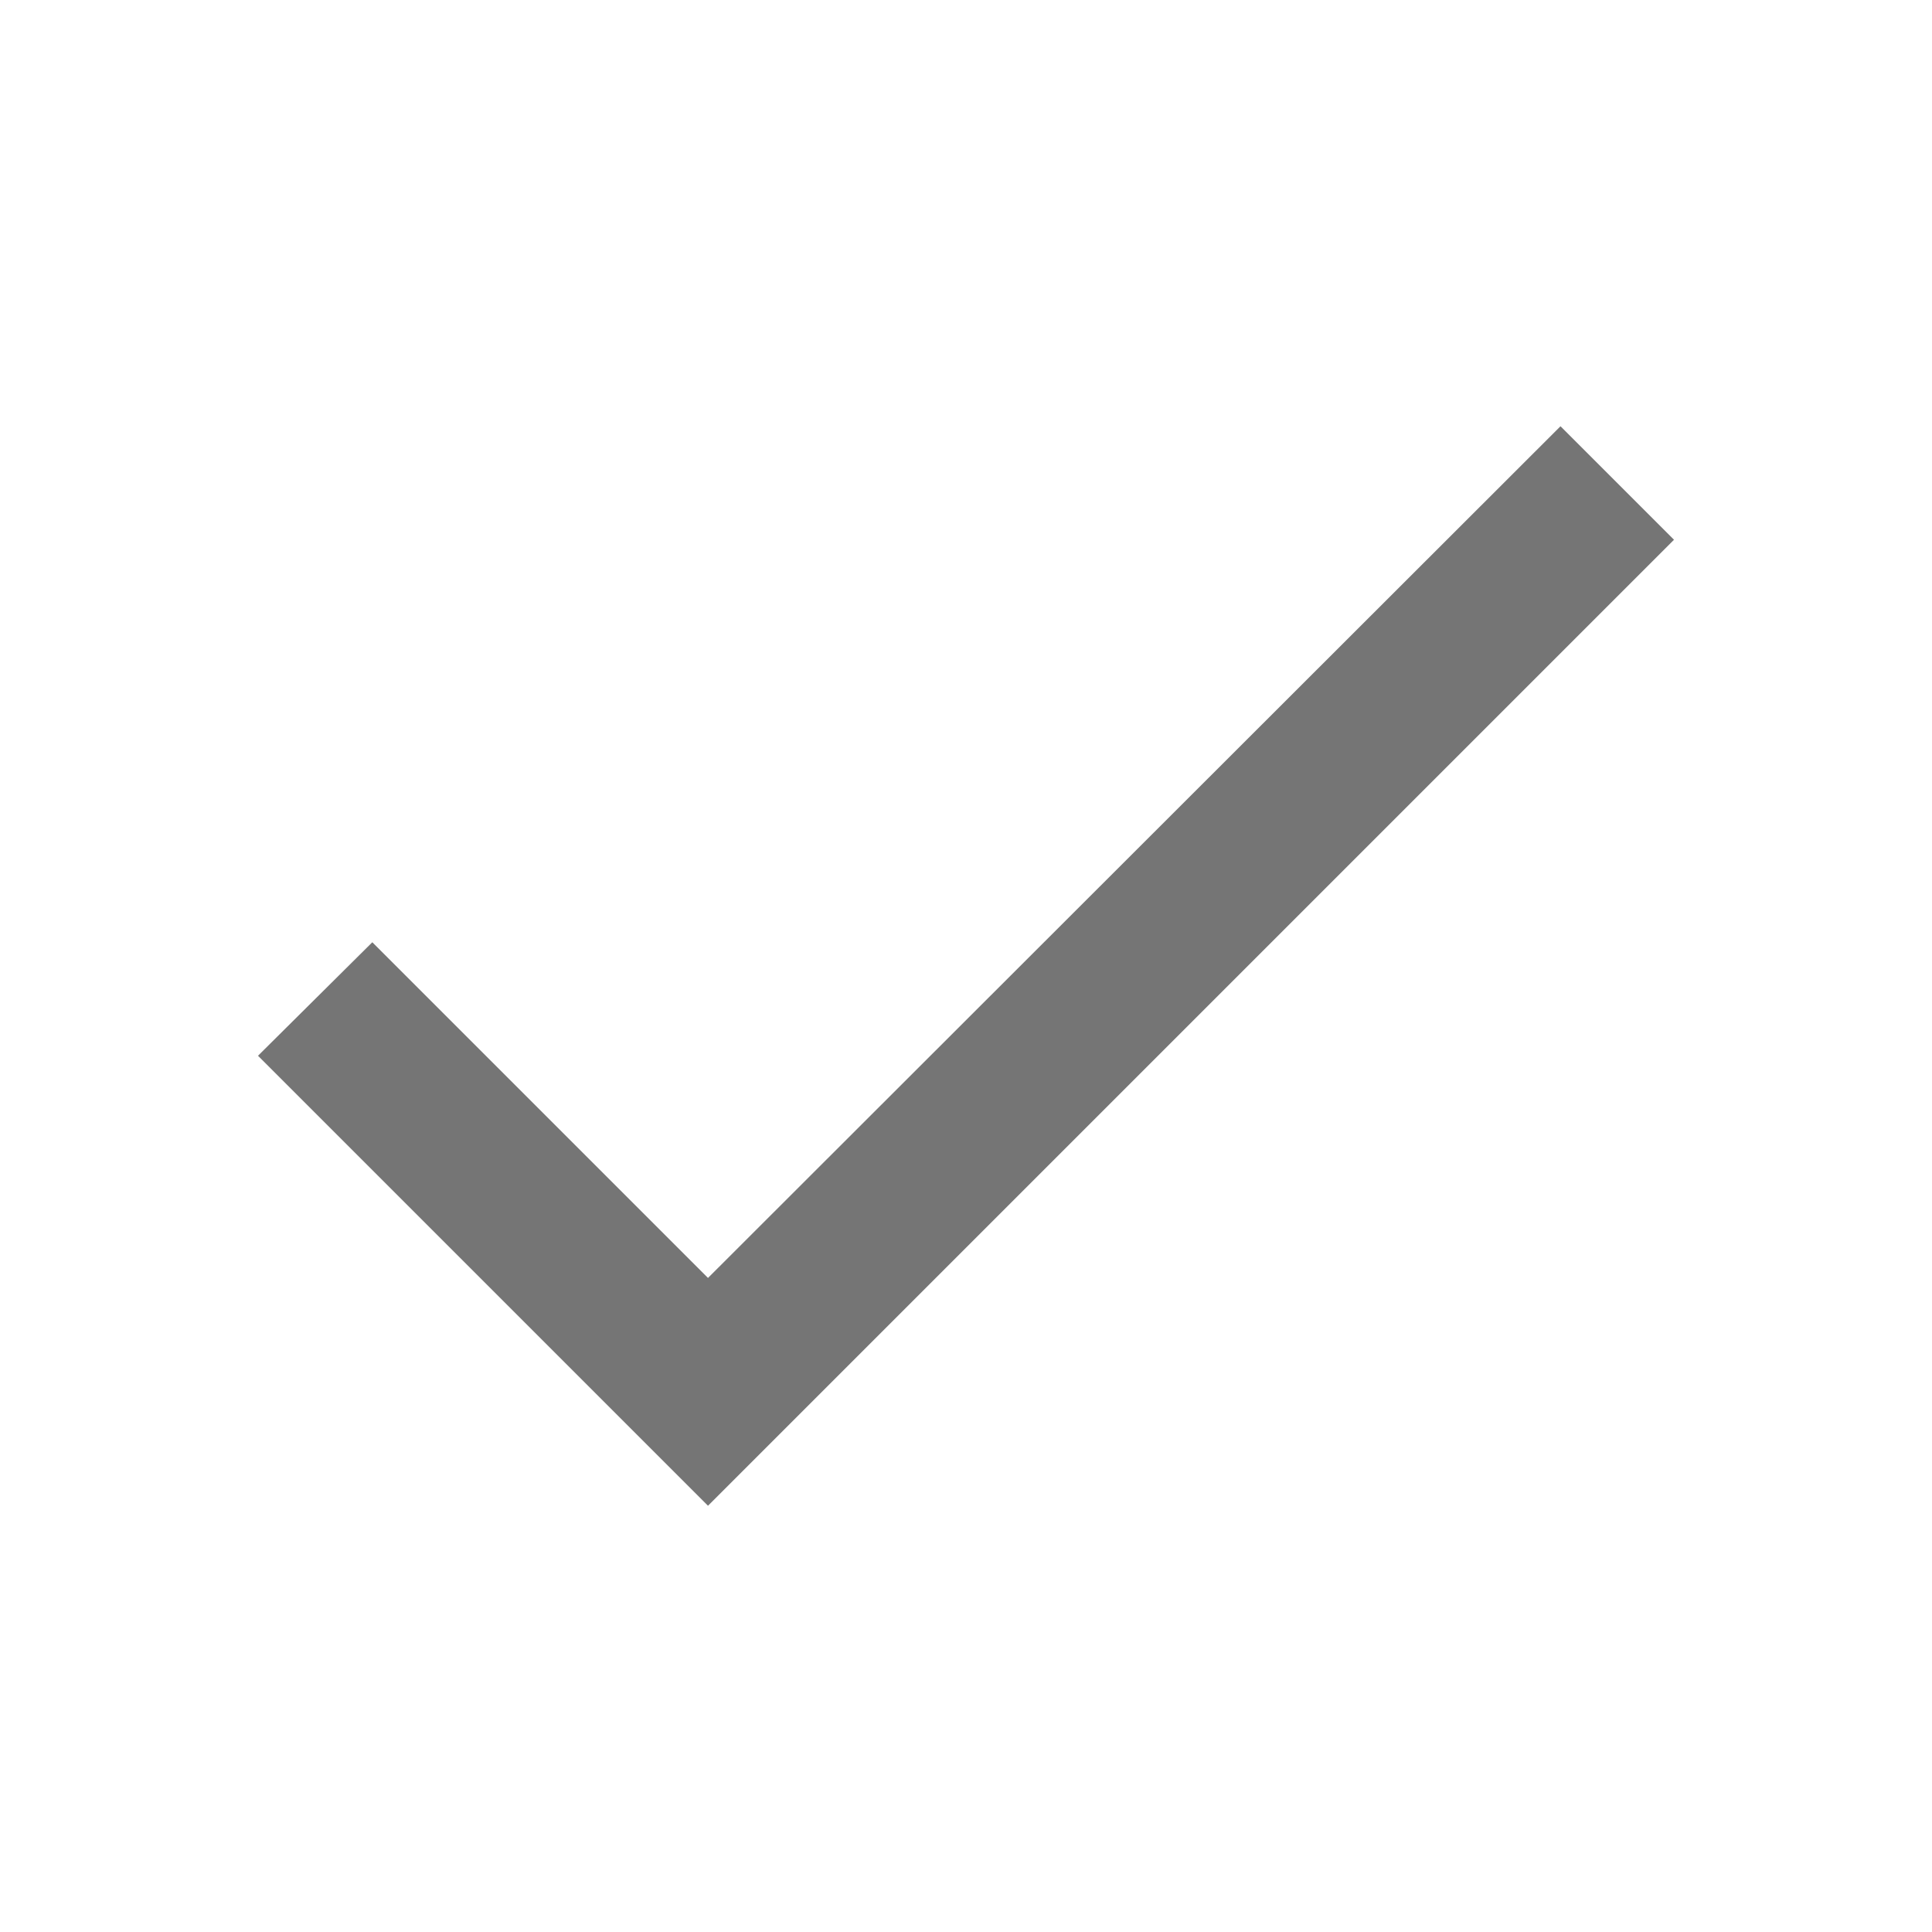
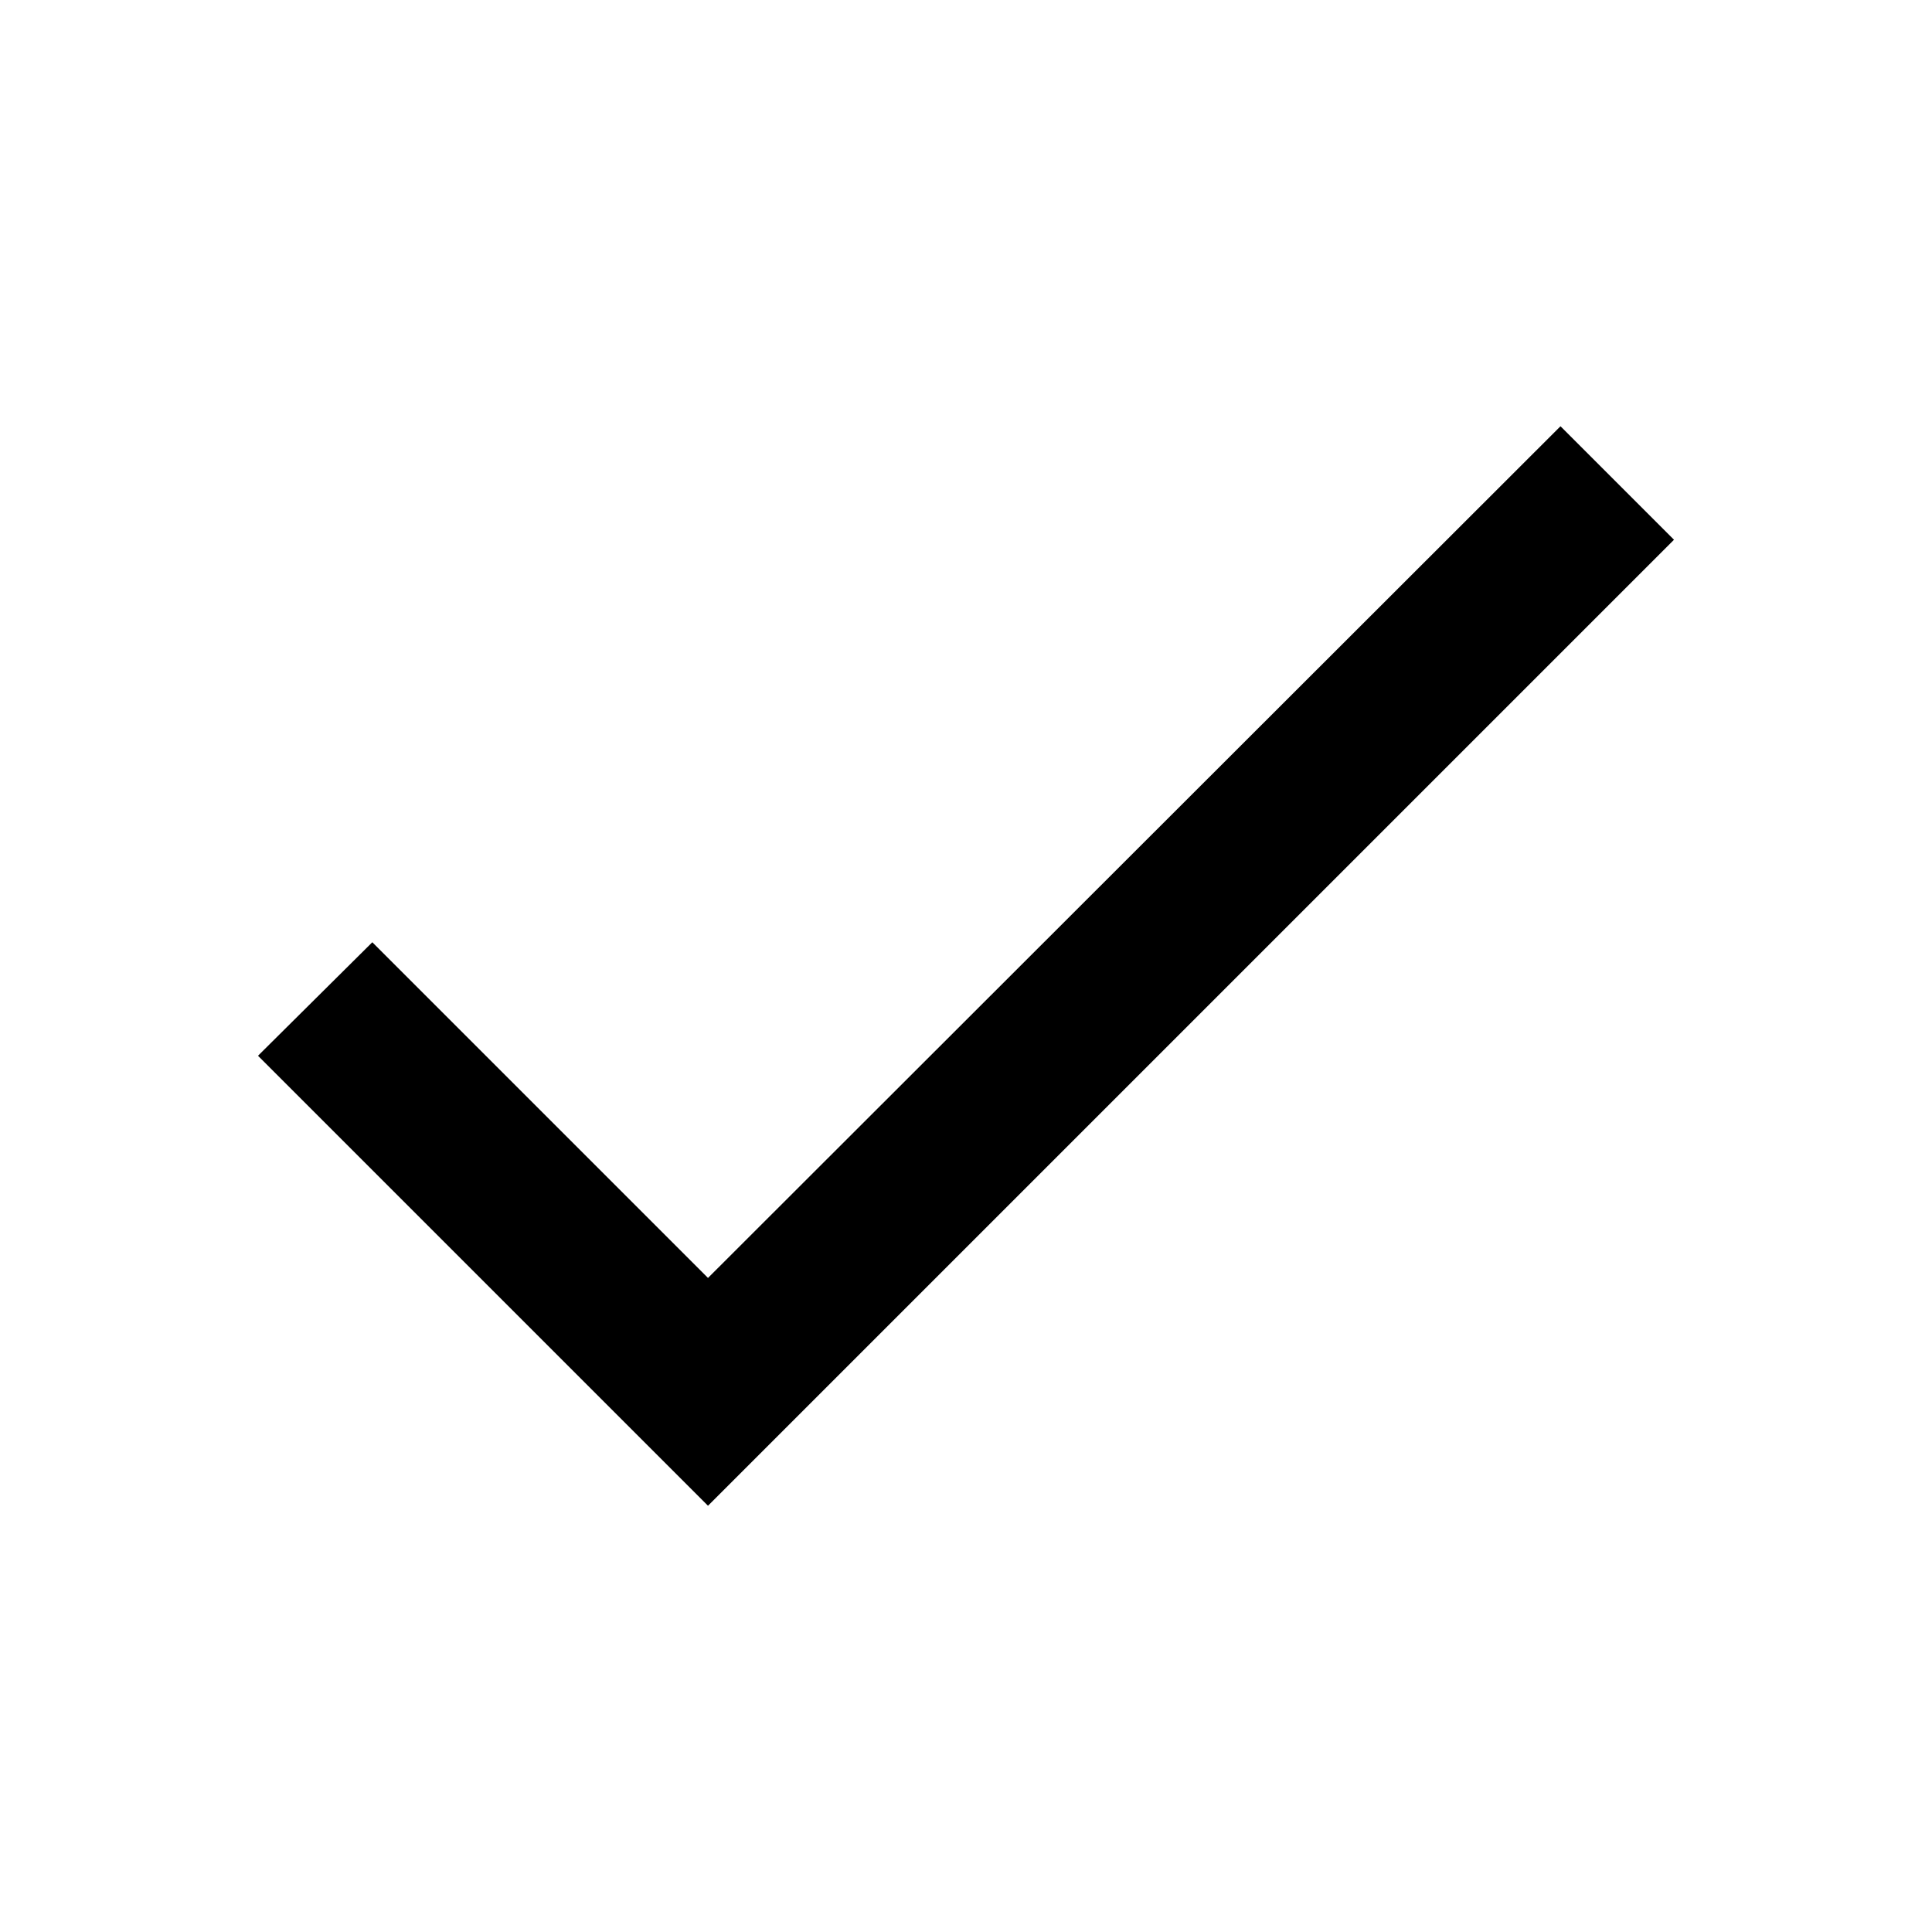
<svg xmlns="http://www.w3.org/2000/svg" width="24" height="24" viewBox="0 0 24 24">
  <g id="check_24px">
-     <path id="icon/navigation/check_24px" d="M8.795 15.875L4.625 11.705L3.205 13.115L8.795 18.705L20.795 6.705L19.385 5.295L8.795 15.875Z" fill="black" fill-opacity="0.54" />
+     <path id="icon/navigation/check_24px" d="M8.795 15.875L4.625 11.705L3.205 13.115L8.795 18.705L20.795 6.705L19.385 5.295L8.795 15.875Z" fill="black" />
  </g>
</svg>
